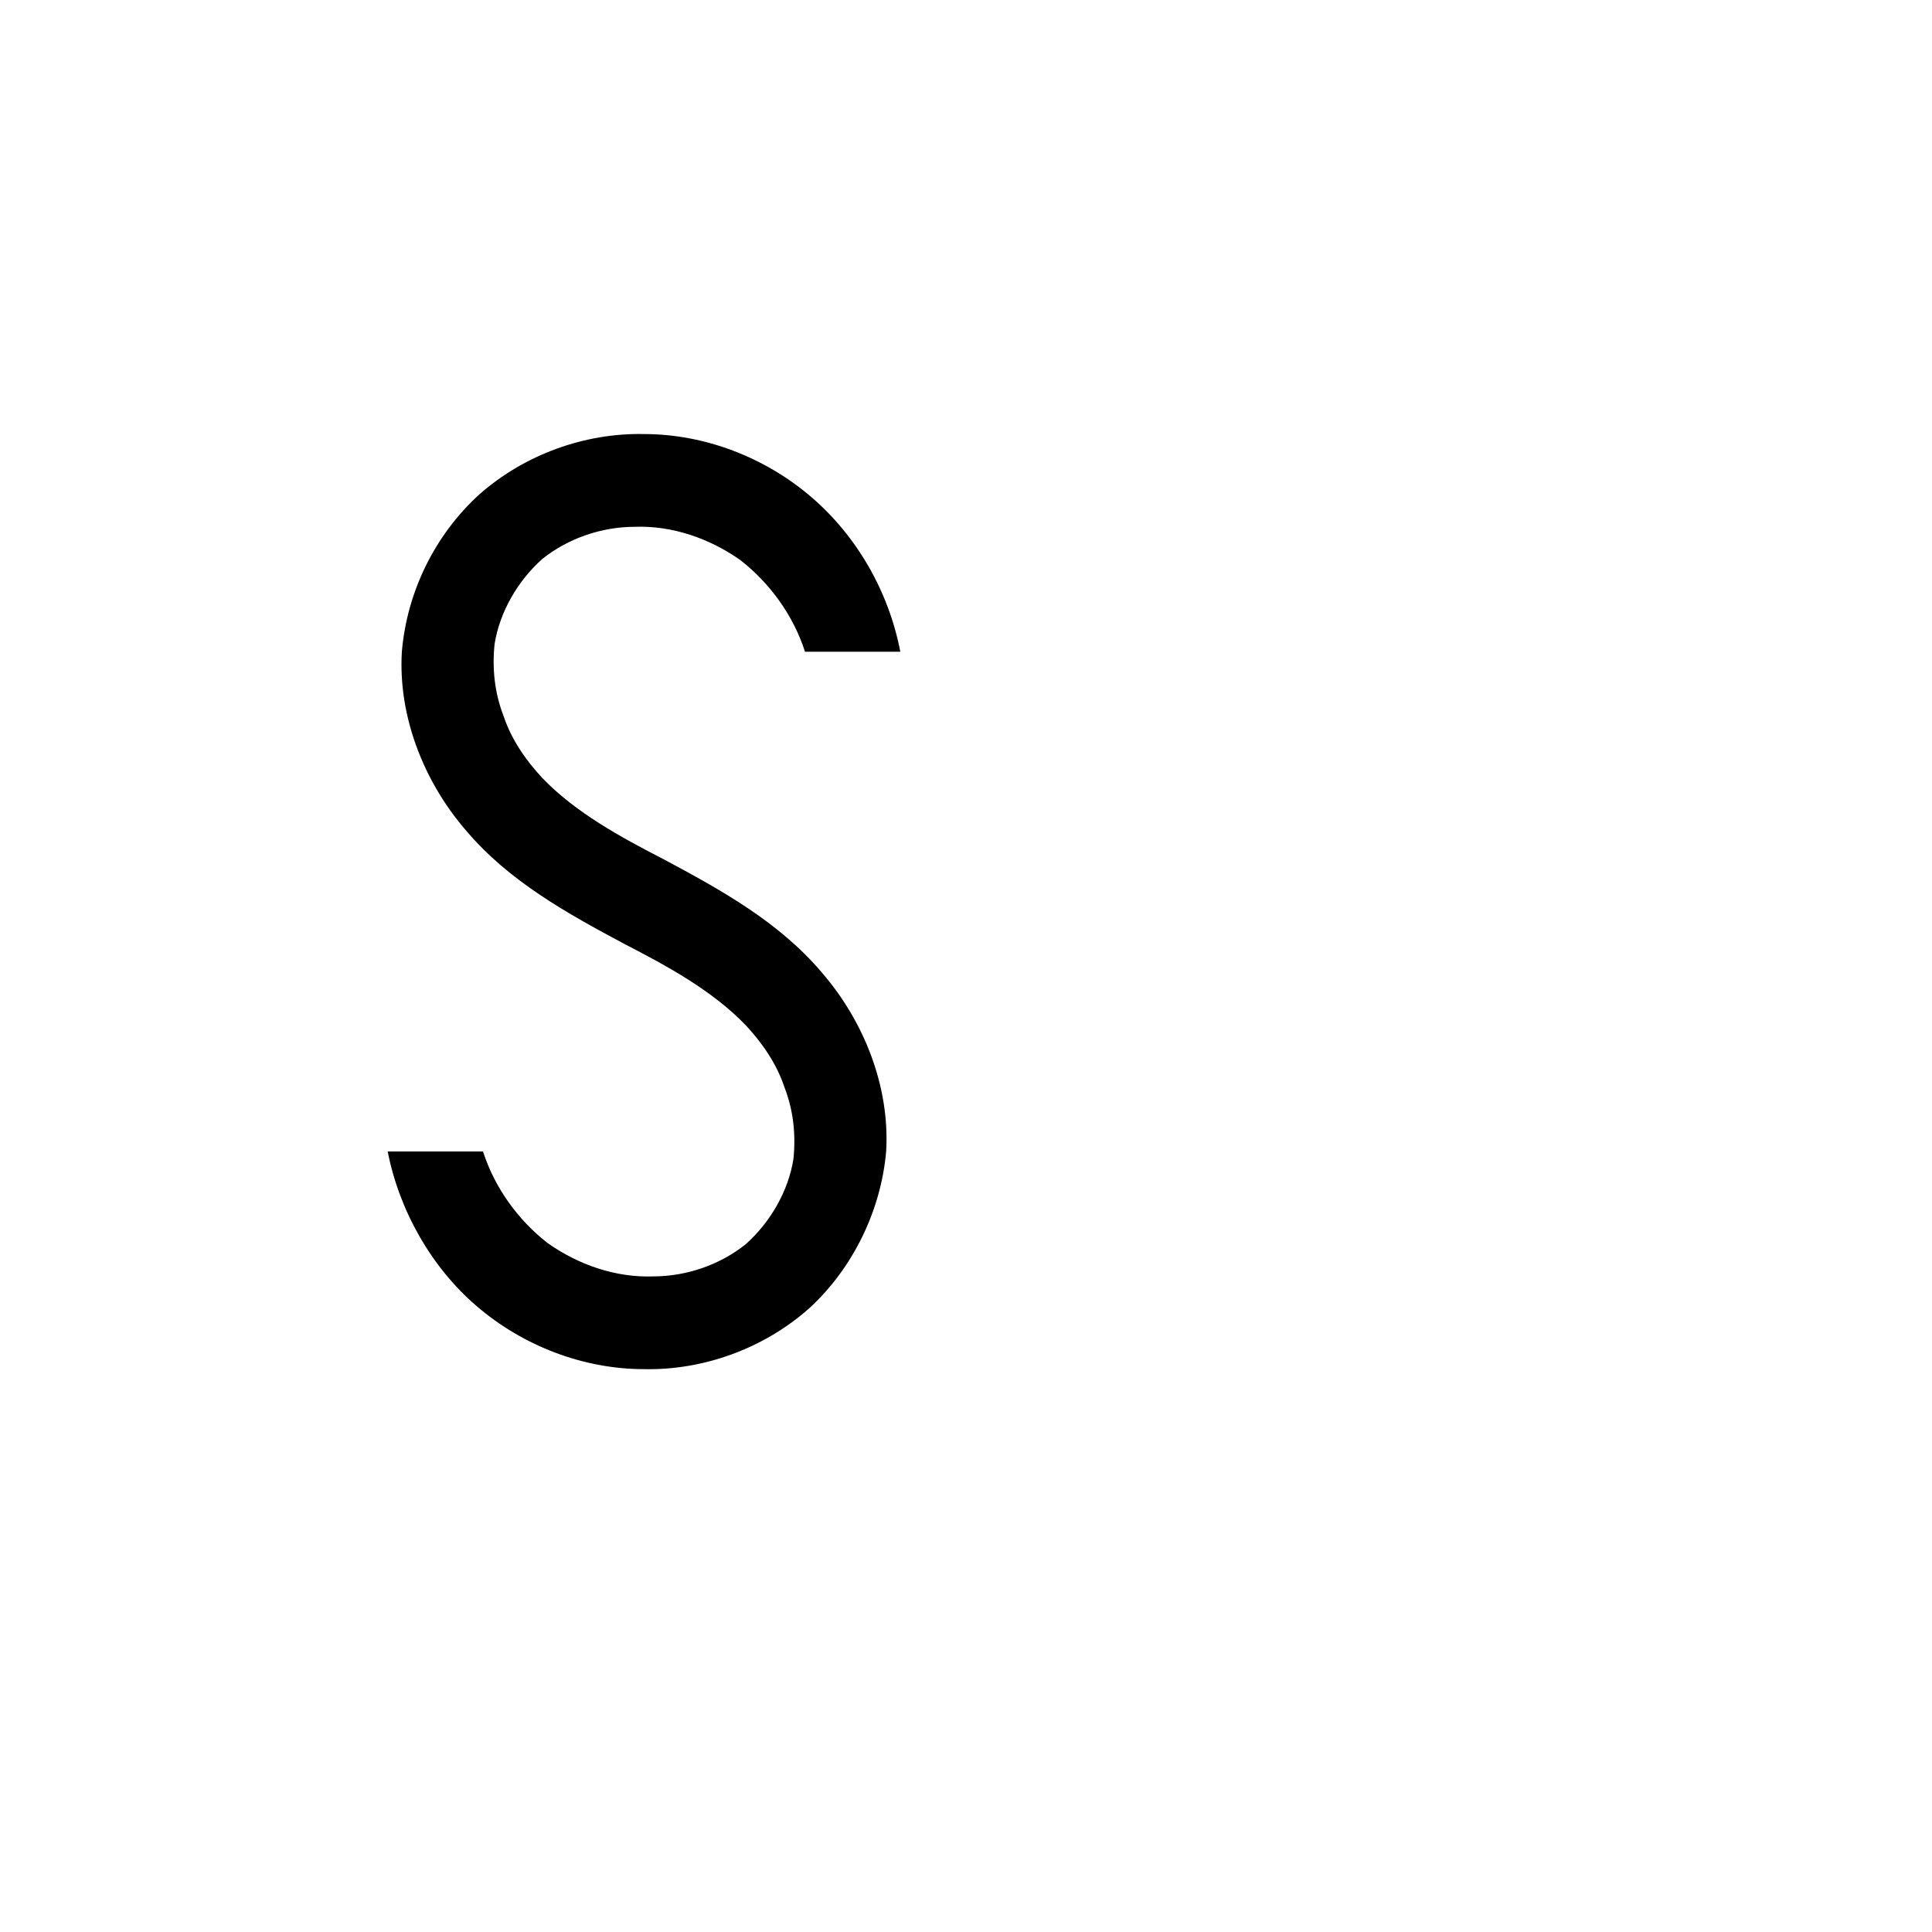
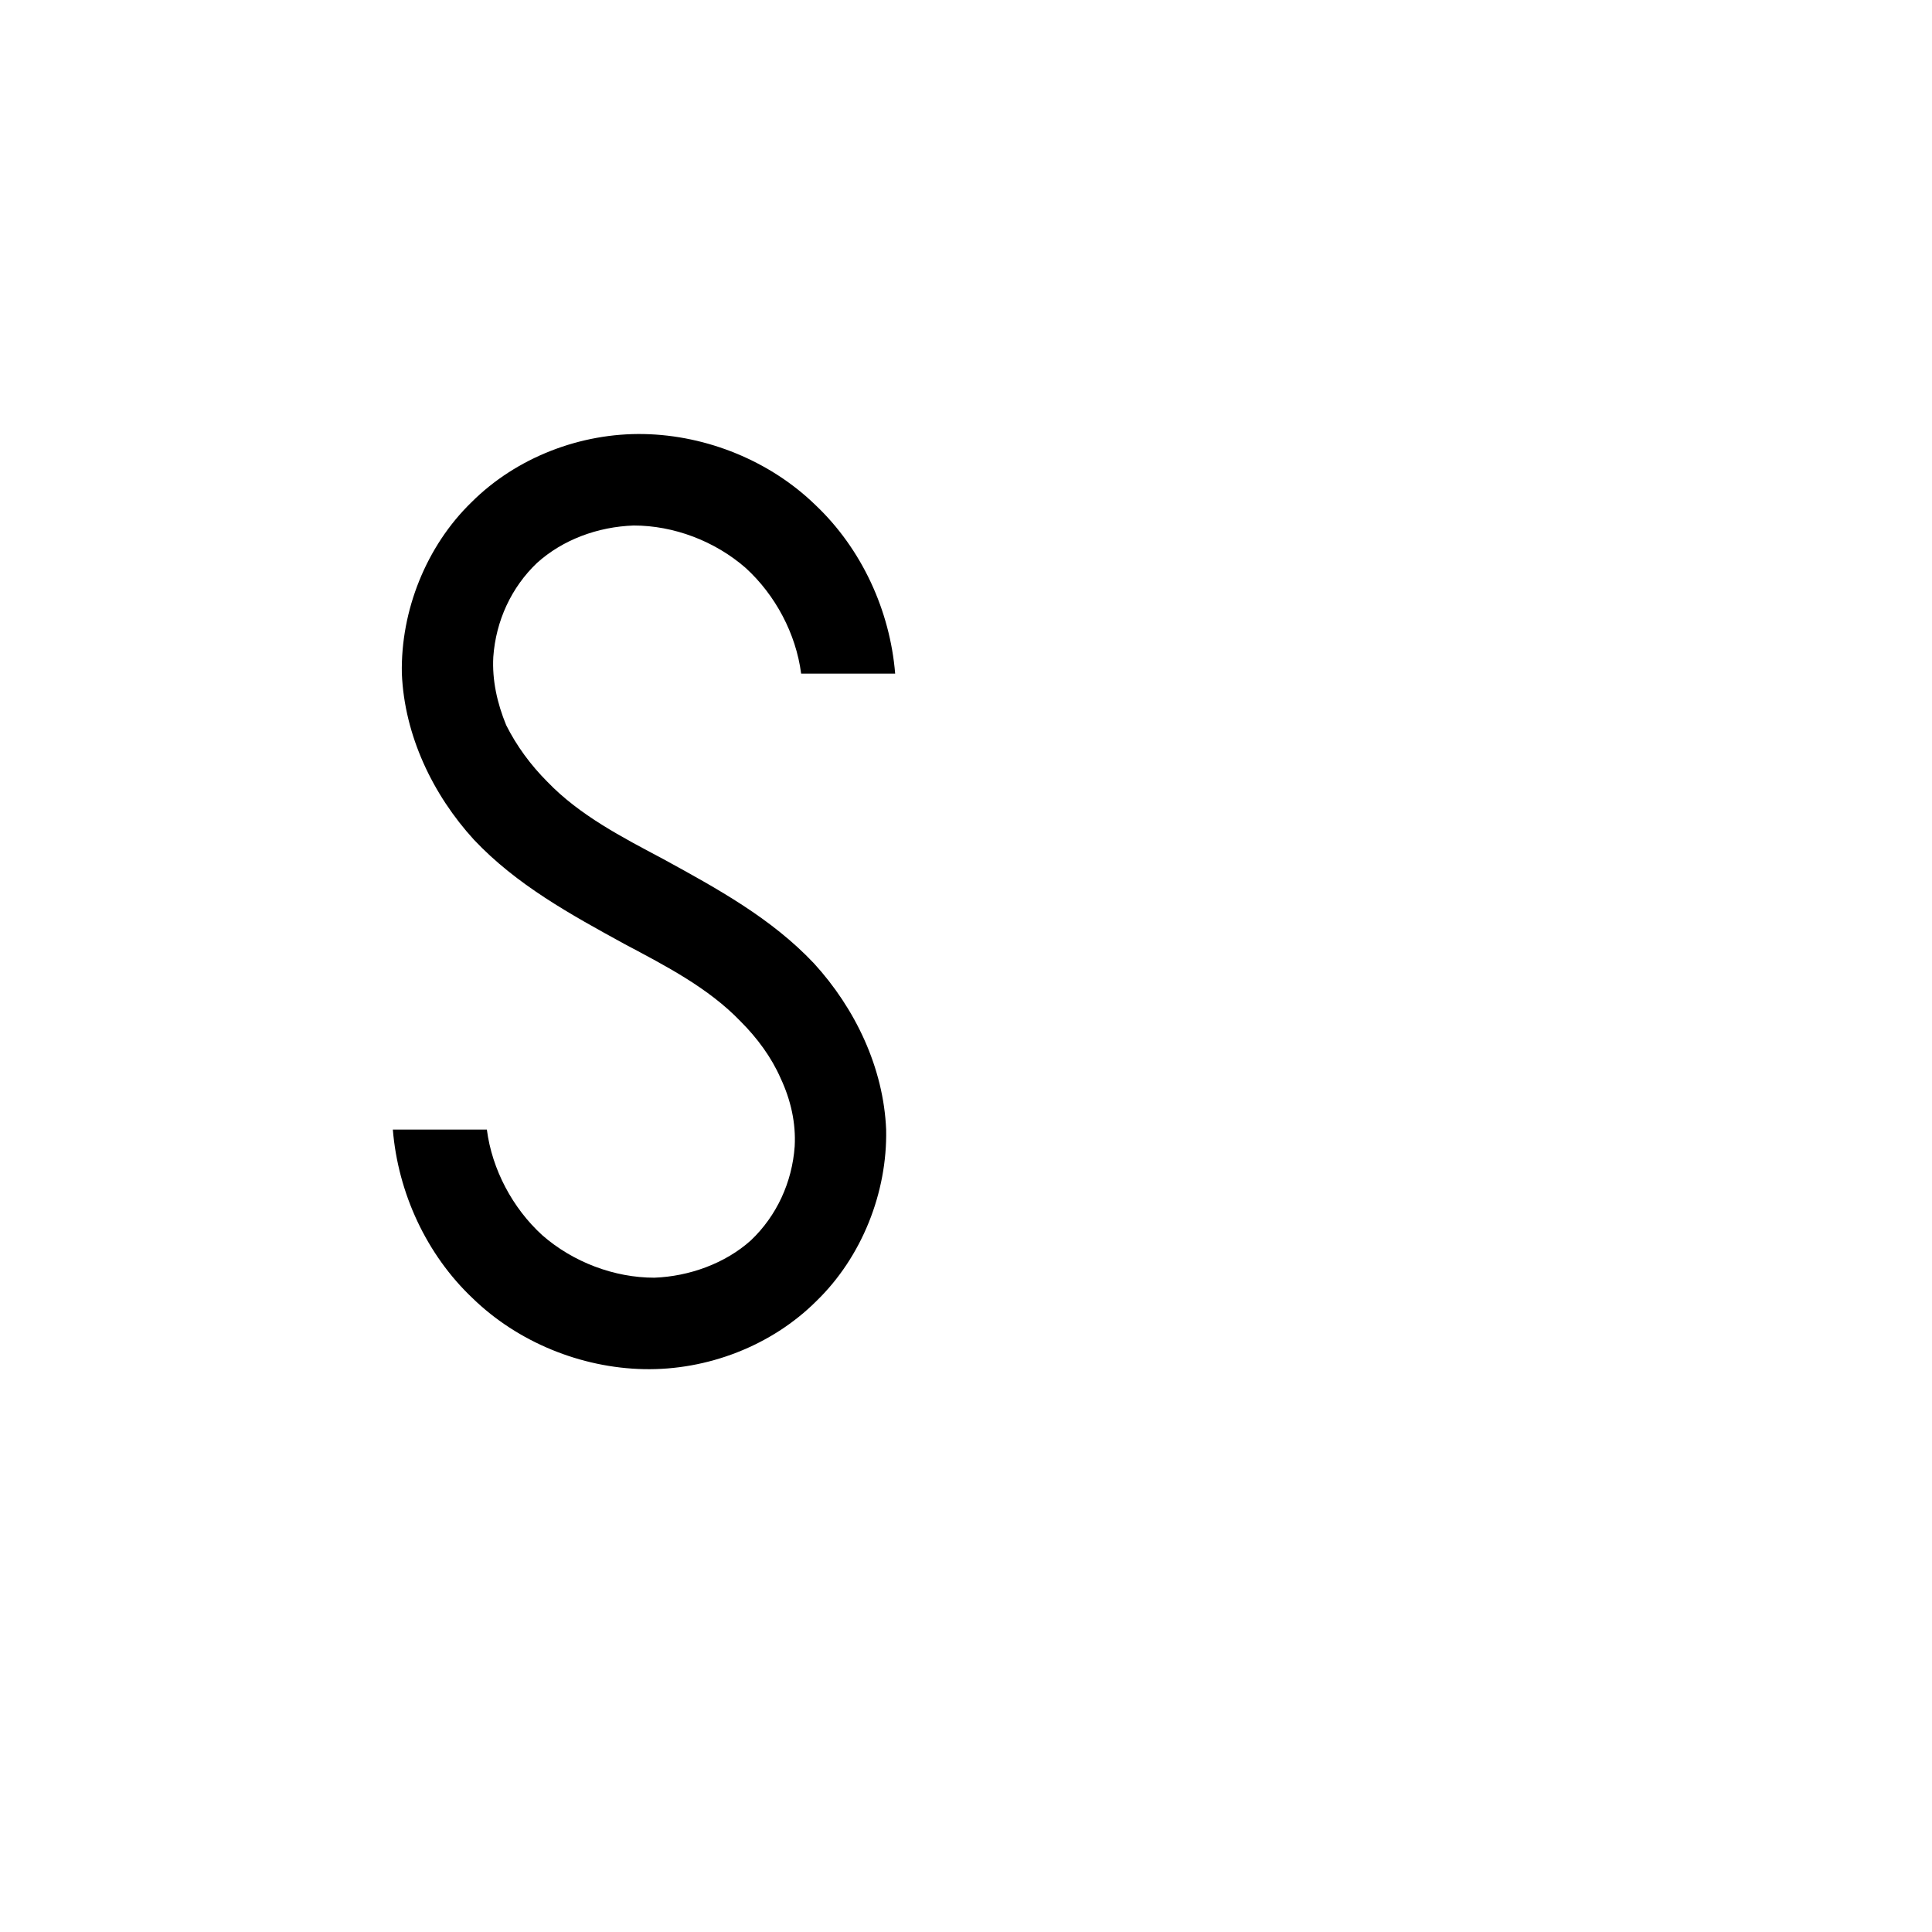
<svg xmlns="http://www.w3.org/2000/svg" viewBox="-0.25 -1.05 1.5 1.5">
-   <path d="M 0.375 -0.544 C 0.366 -0.572  0.348 -0.597  0.325 -0.615 C 0.301 -0.632  0.272 -0.642  0.243 -0.641 C 0.217 -0.641  0.191 -0.632  0.171 -0.616 C 0.152 -0.599  0.138 -0.575  0.134 -0.55 C 0.132 -0.531  0.134 -0.512  0.141 -0.494 C 0.147 -0.476  0.158 -0.46  0.171 -0.446 C 0.197 -0.419  0.232 -0.4  0.265 -0.383 C 0.31 -0.359  0.355 -0.334  0.388 -0.295 C 0.421 -0.257  0.441 -0.206  0.438 -0.156 C 0.434 -0.11  0.412 -0.065  0.378 -0.034 C 0.343 -0.003  0.296 0.014  0.25 0.013 C 0.203 0.013  0.156 -0.005  0.12 -0.036 C 0.085 -0.066  0.06 -0.11  0.051 -0.156 L 0.125 -0.156 C 0.134 -0.128  0.152 -0.103  0.175 -0.085 C 0.199 -0.068  0.228 -0.058  0.257 -0.059 C 0.283 -0.059  0.309 -0.068  0.329 -0.084 C 0.348 -0.101  0.362 -0.125  0.366 -0.15 C 0.368 -0.169  0.366 -0.188  0.359 -0.206 C 0.353 -0.224  0.342 -0.24  0.329 -0.254 C 0.303 -0.281  0.268 -0.3  0.235 -0.317 C 0.19 -0.341  0.145 -0.366  0.112 -0.405 C 0.079 -0.443  0.059 -0.494  0.062 -0.544 C 0.066 -0.591  0.088 -0.635  0.122 -0.666 C 0.157 -0.697  0.204 -0.714  0.25 -0.713 C 0.297 -0.713  0.344 -0.695  0.38 -0.664 C 0.415 -0.634  0.44 -0.591  0.449 -0.544 L 0.375 -0.544 Z" fill="black" />
+   <path d="M 0.372 -0.527 C 0.368 -0.558  0.352 -0.588  0.329 -0.609 C 0.305 -0.63  0.273 -0.642  0.242 -0.642 C 0.214 -0.641  0.187 -0.631  0.167 -0.613 C 0.147 -0.594  0.135 -0.568  0.133 -0.54 C 0.132 -0.522  0.136 -0.504  0.143 -0.487 C 0.151 -0.471  0.162 -0.456  0.175 -0.443 C 0.2 -0.417  0.233 -0.4  0.265 -0.383 C 0.307 -0.36  0.349 -0.337  0.382 -0.302 C 0.414 -0.267  0.436 -0.221  0.438 -0.173 C 0.439 -0.124  0.419 -0.074  0.384 -0.04 C 0.349 -0.005  0.299 0.014  0.25 0.013 C 0.201 0.012  0.152 -0.008  0.117 -0.042 C 0.081 -0.076  0.059 -0.124  0.055 -0.173 L 0.128 -0.173 C 0.132 -0.142  0.148 -0.112  0.171 -0.091 C 0.195 -0.07  0.227 -0.058  0.258 -0.058 C 0.285 -0.059  0.313 -0.069  0.333 -0.087 C 0.353 -0.106  0.365 -0.132  0.367 -0.16 C 0.368 -0.178  0.364 -0.196  0.356 -0.213 C 0.349 -0.229  0.338 -0.244  0.325 -0.257 C 0.3 -0.283  0.267 -0.3  0.235 -0.317 C 0.193 -0.34  0.151 -0.363  0.118 -0.398 C 0.086 -0.433  0.064 -0.479  0.062 -0.527 C 0.061 -0.576  0.081 -0.626  0.116 -0.66 C 0.151 -0.695  0.201 -0.714  0.25 -0.713 C 0.299 -0.712  0.348 -0.692  0.383 -0.658 C 0.419 -0.624  0.441 -0.576  0.445 -0.527 L 0.372 -0.527 Z" fill="black" />
</svg>
